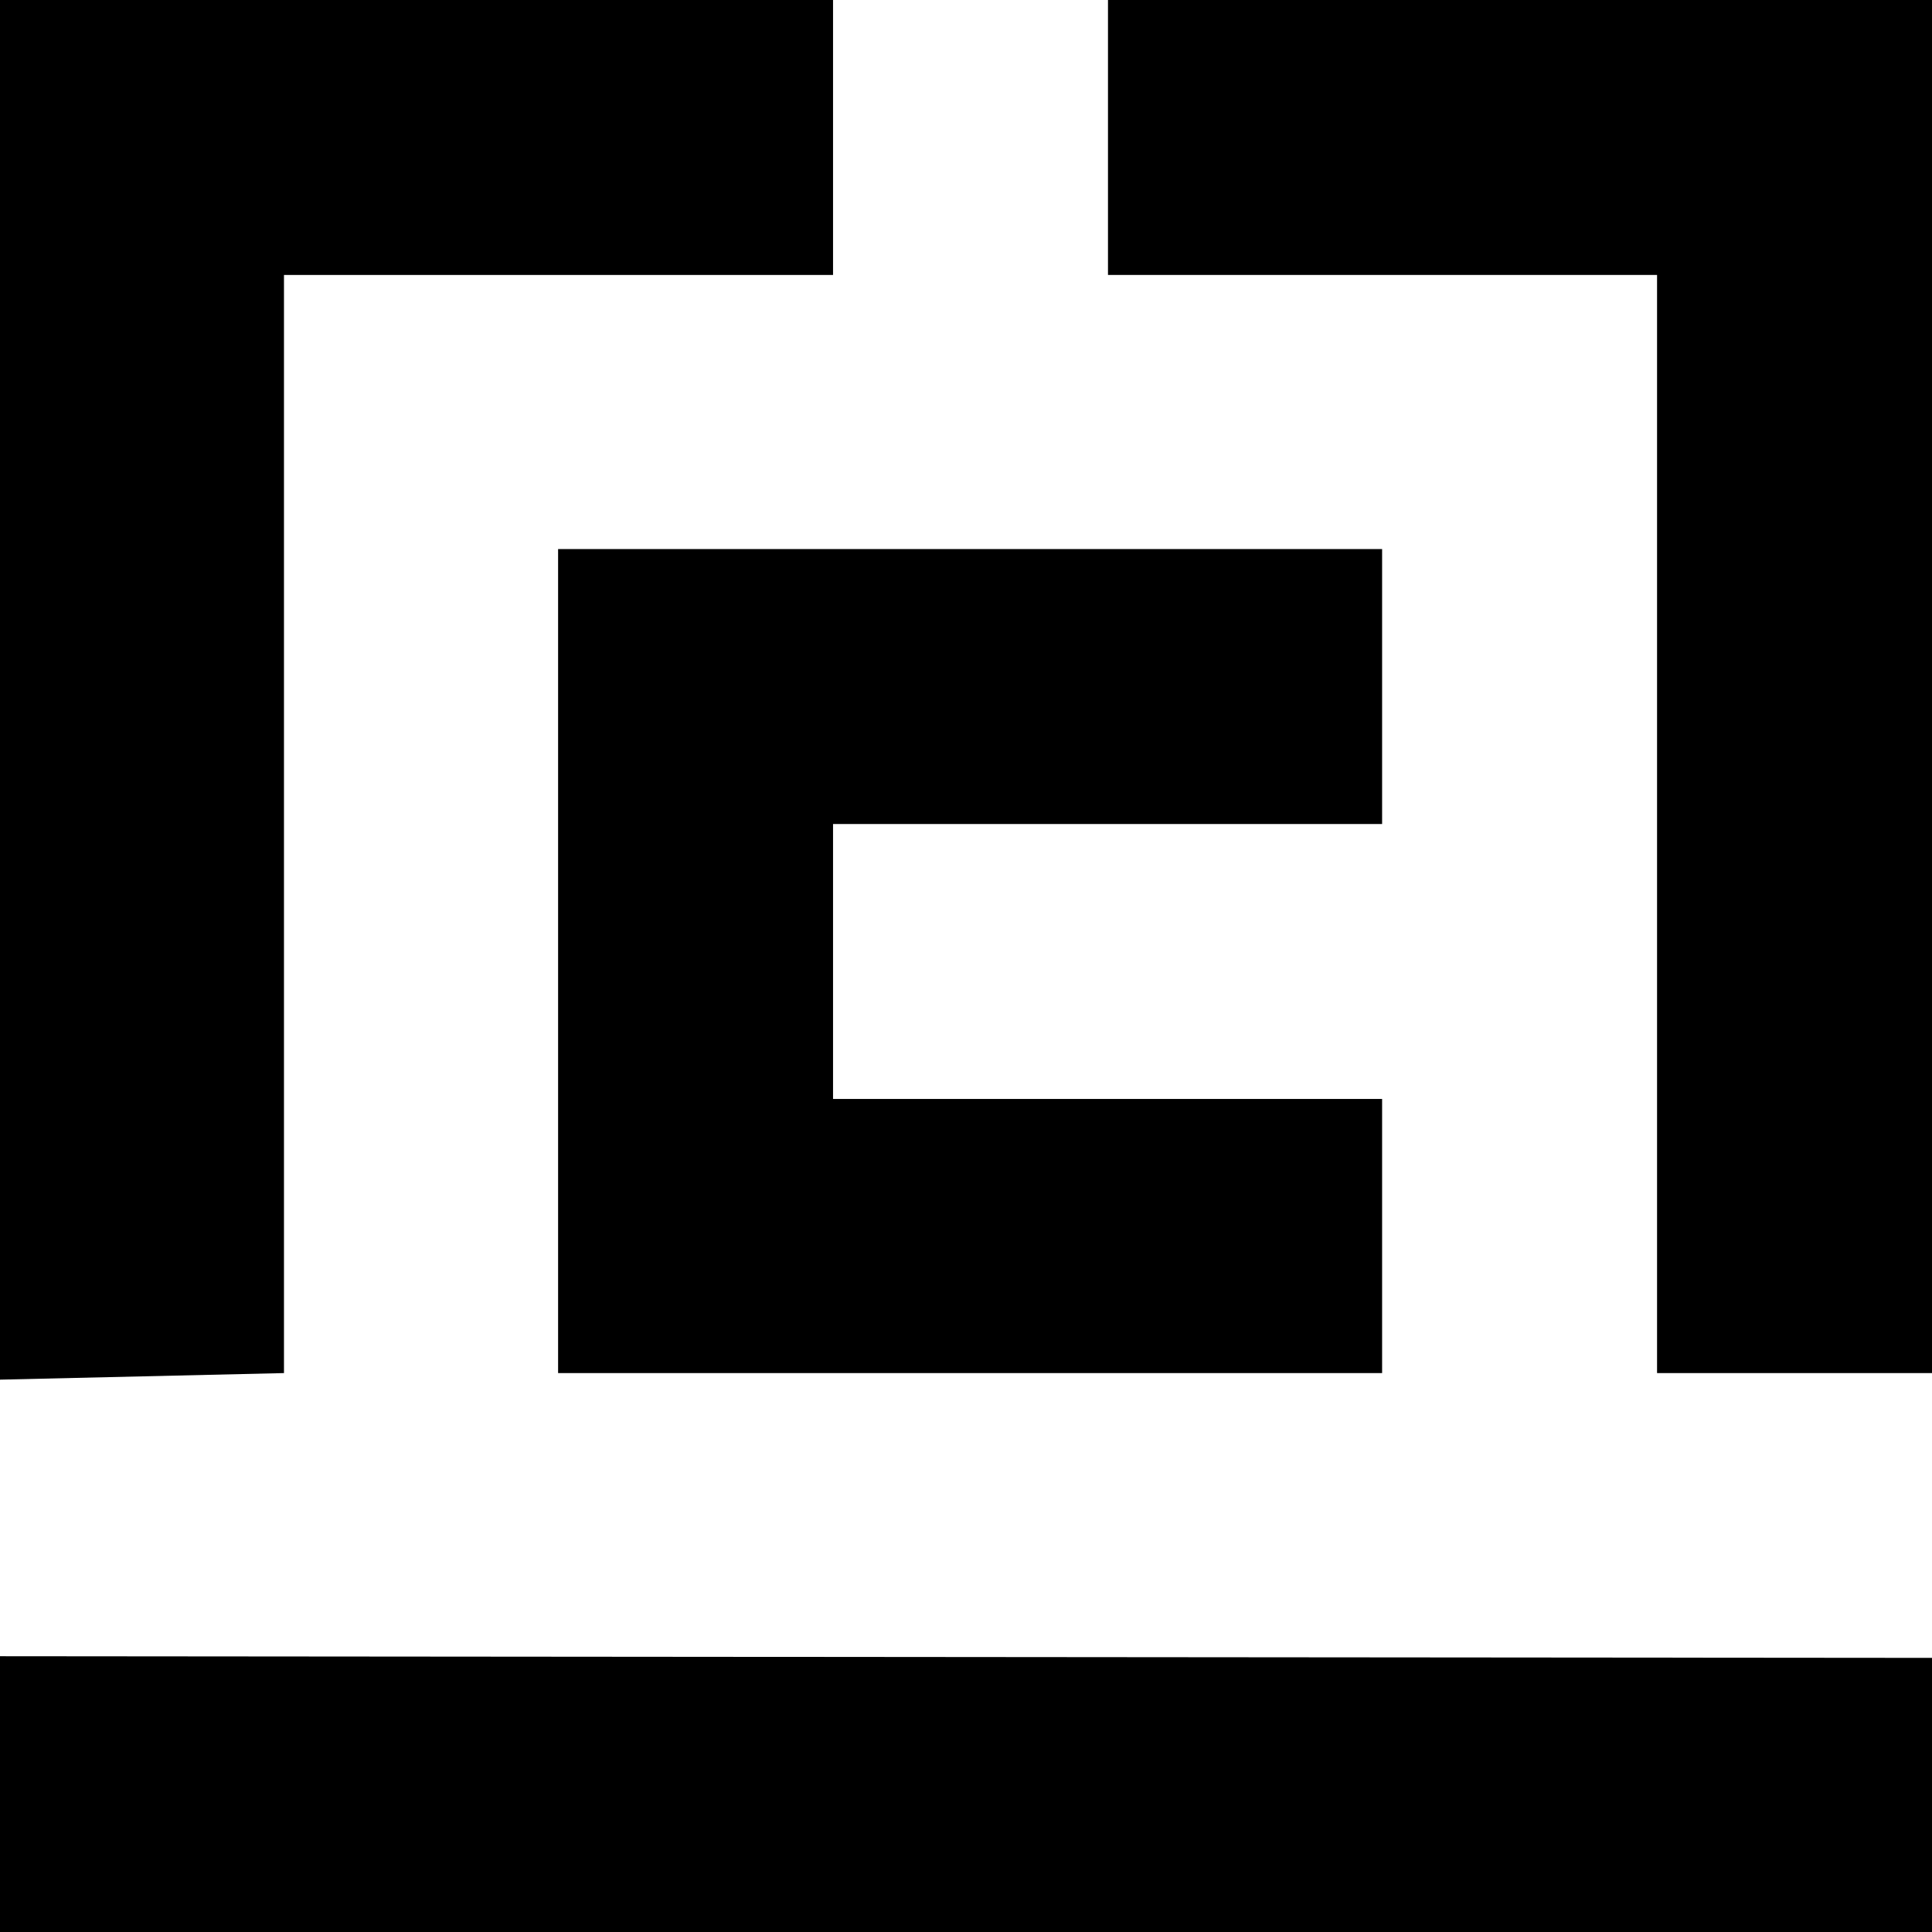
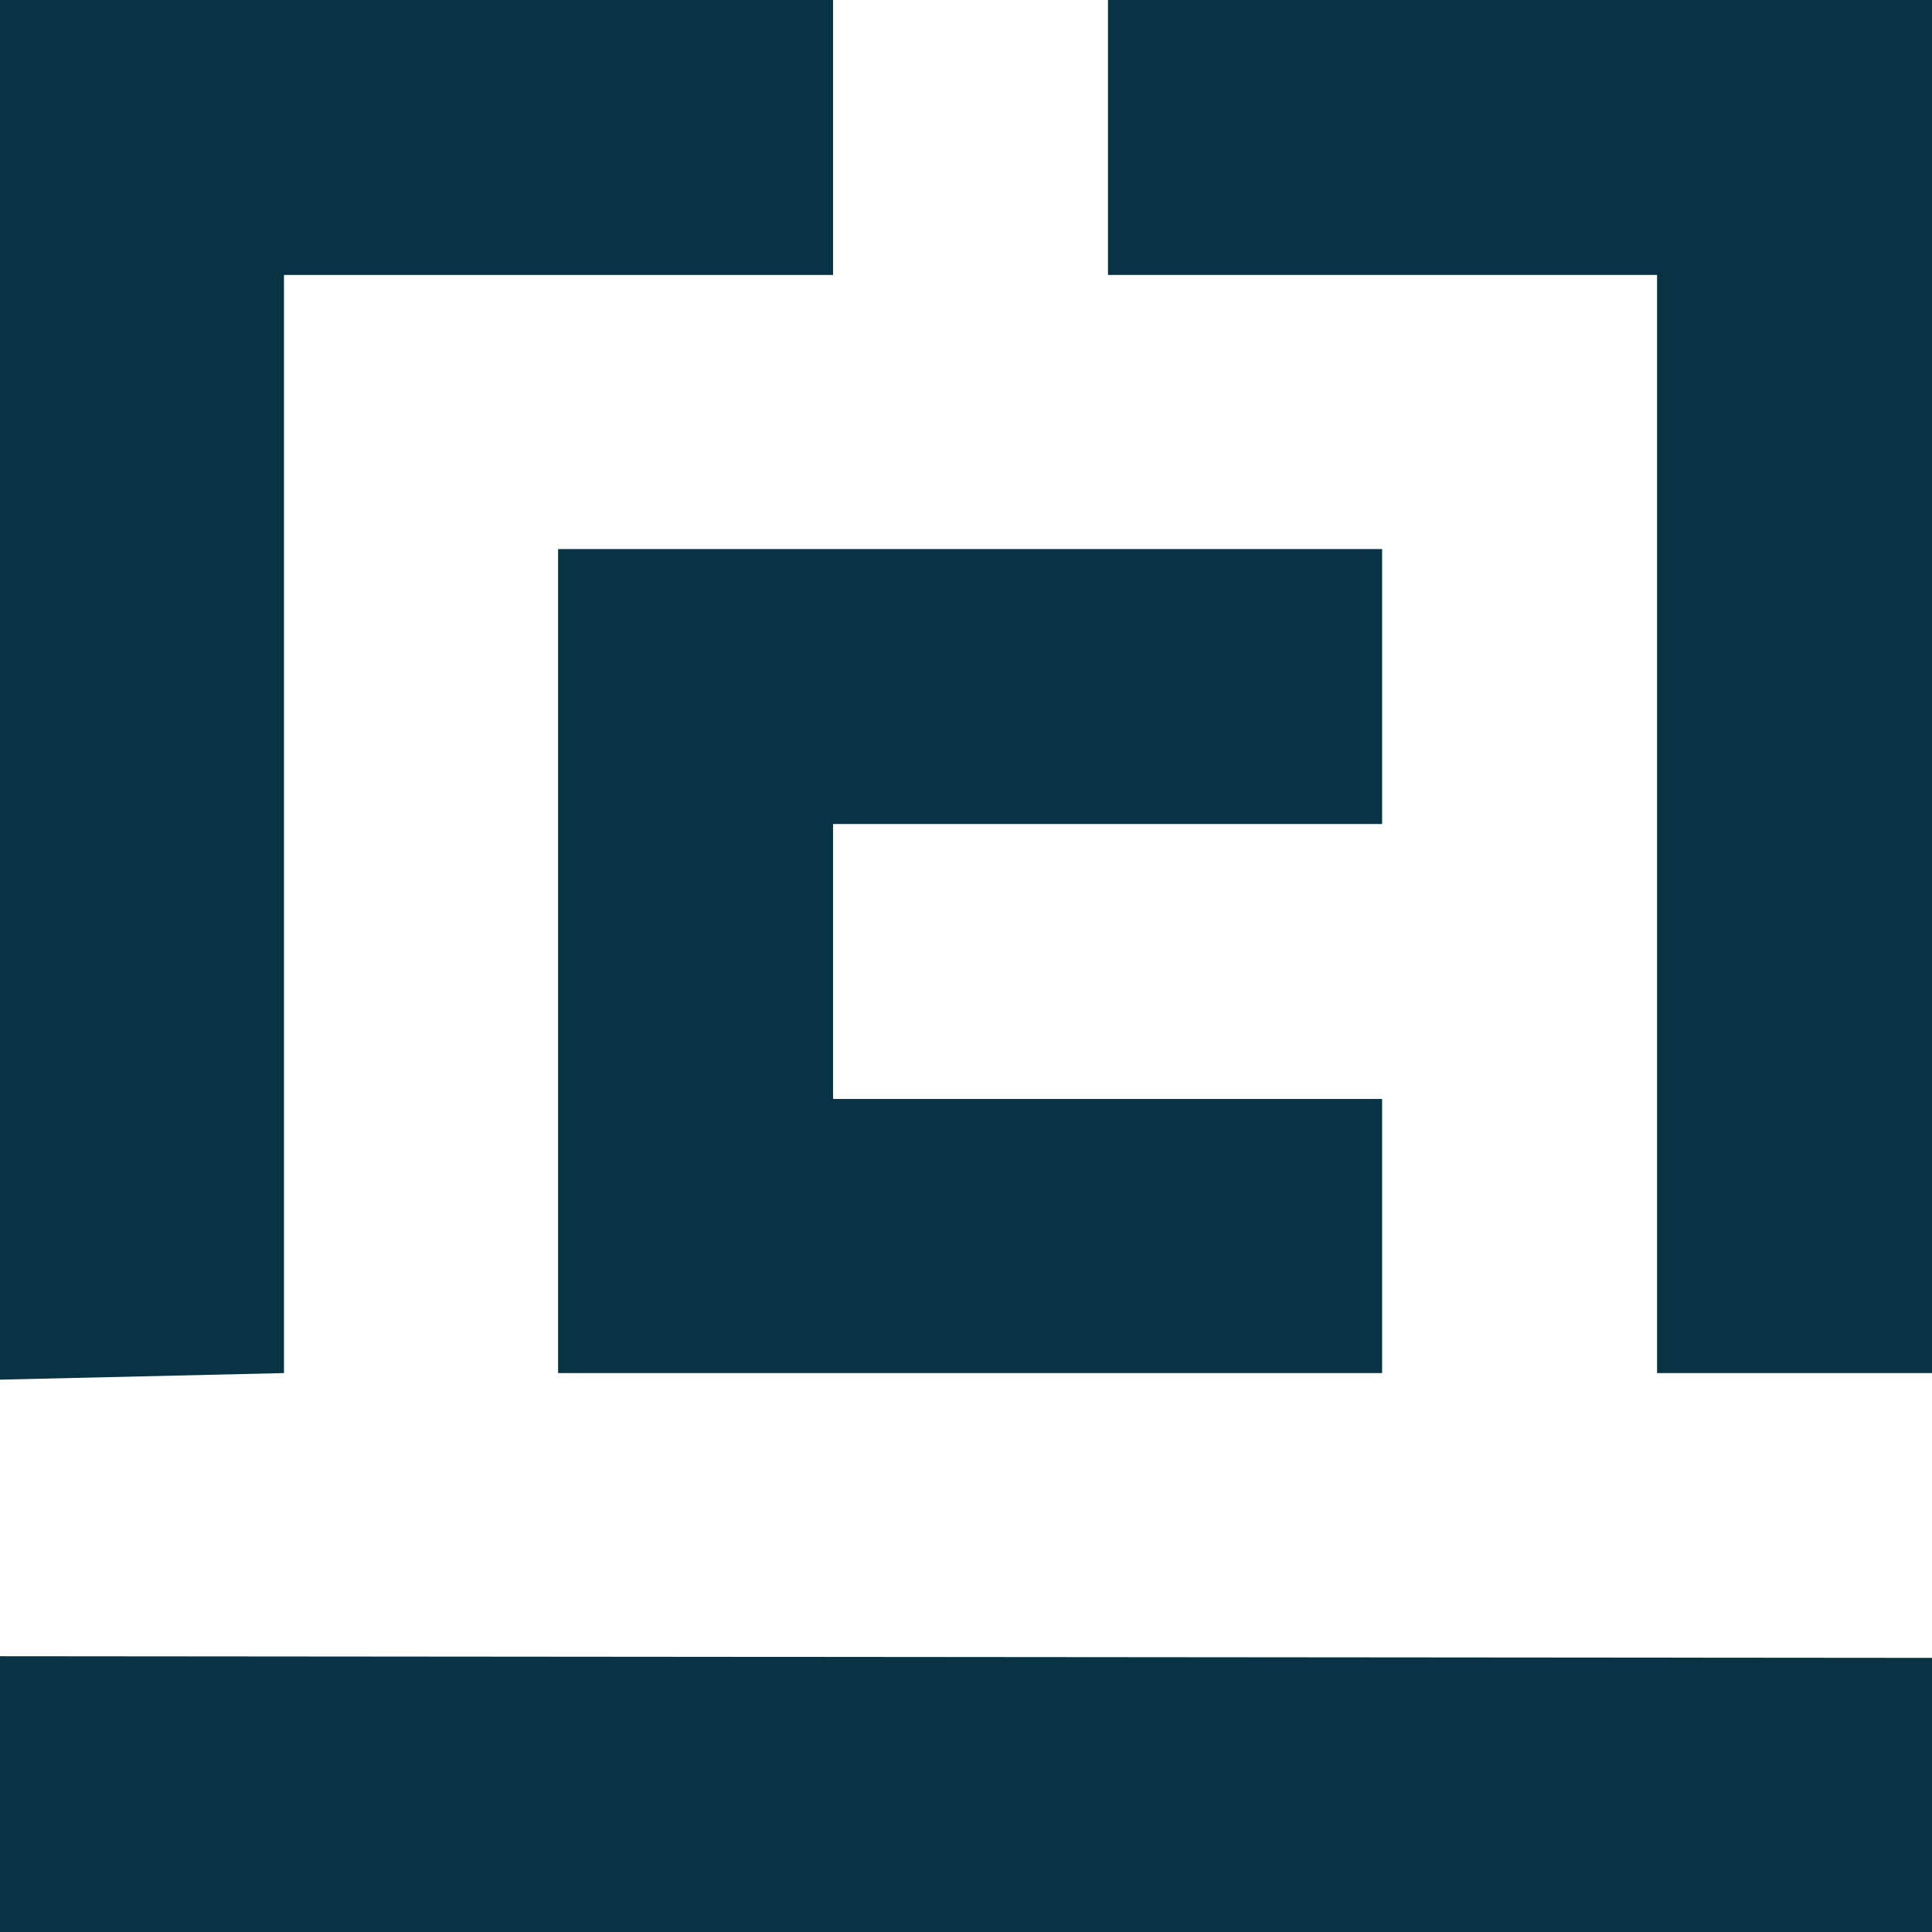
<svg xmlns="http://www.w3.org/2000/svg" id="Layer_2" data-name="Layer 2" viewBox="0 0 23.54 23.54">
  <defs>
    <style>
      .cls-1 {
+ fill: #083344;
        stroke-width: 0px;
      }
    </style>
  </defs>
  <g id="Layer_1-2" data-name="Layer 1">
    <g>
      <polygon class="cls-1" points="0 0 10.15 0 10.15 3.35 3.46 3.35 3.46 16.73 0 16.81 0 0" />
      <polygon class="cls-1" points="13.5 3.35 13.5 0 23.54 0 23.54 16.73 20.19 16.73 20.19 3.35 13.5 3.35" />
      <polygon class="cls-1" points="16.84 6.69 16.84 10.04 10.15 10.04 10.15 13.39 16.84 13.39 16.84 16.73 6.8 16.73 6.8 6.69 16.84 6.69" />
      <polygon class="cls-1" points="0 20.18 23.54 20.2 23.54 23.54 0 23.54 0 20.18" />
    </g>
  </g>
</svg>
